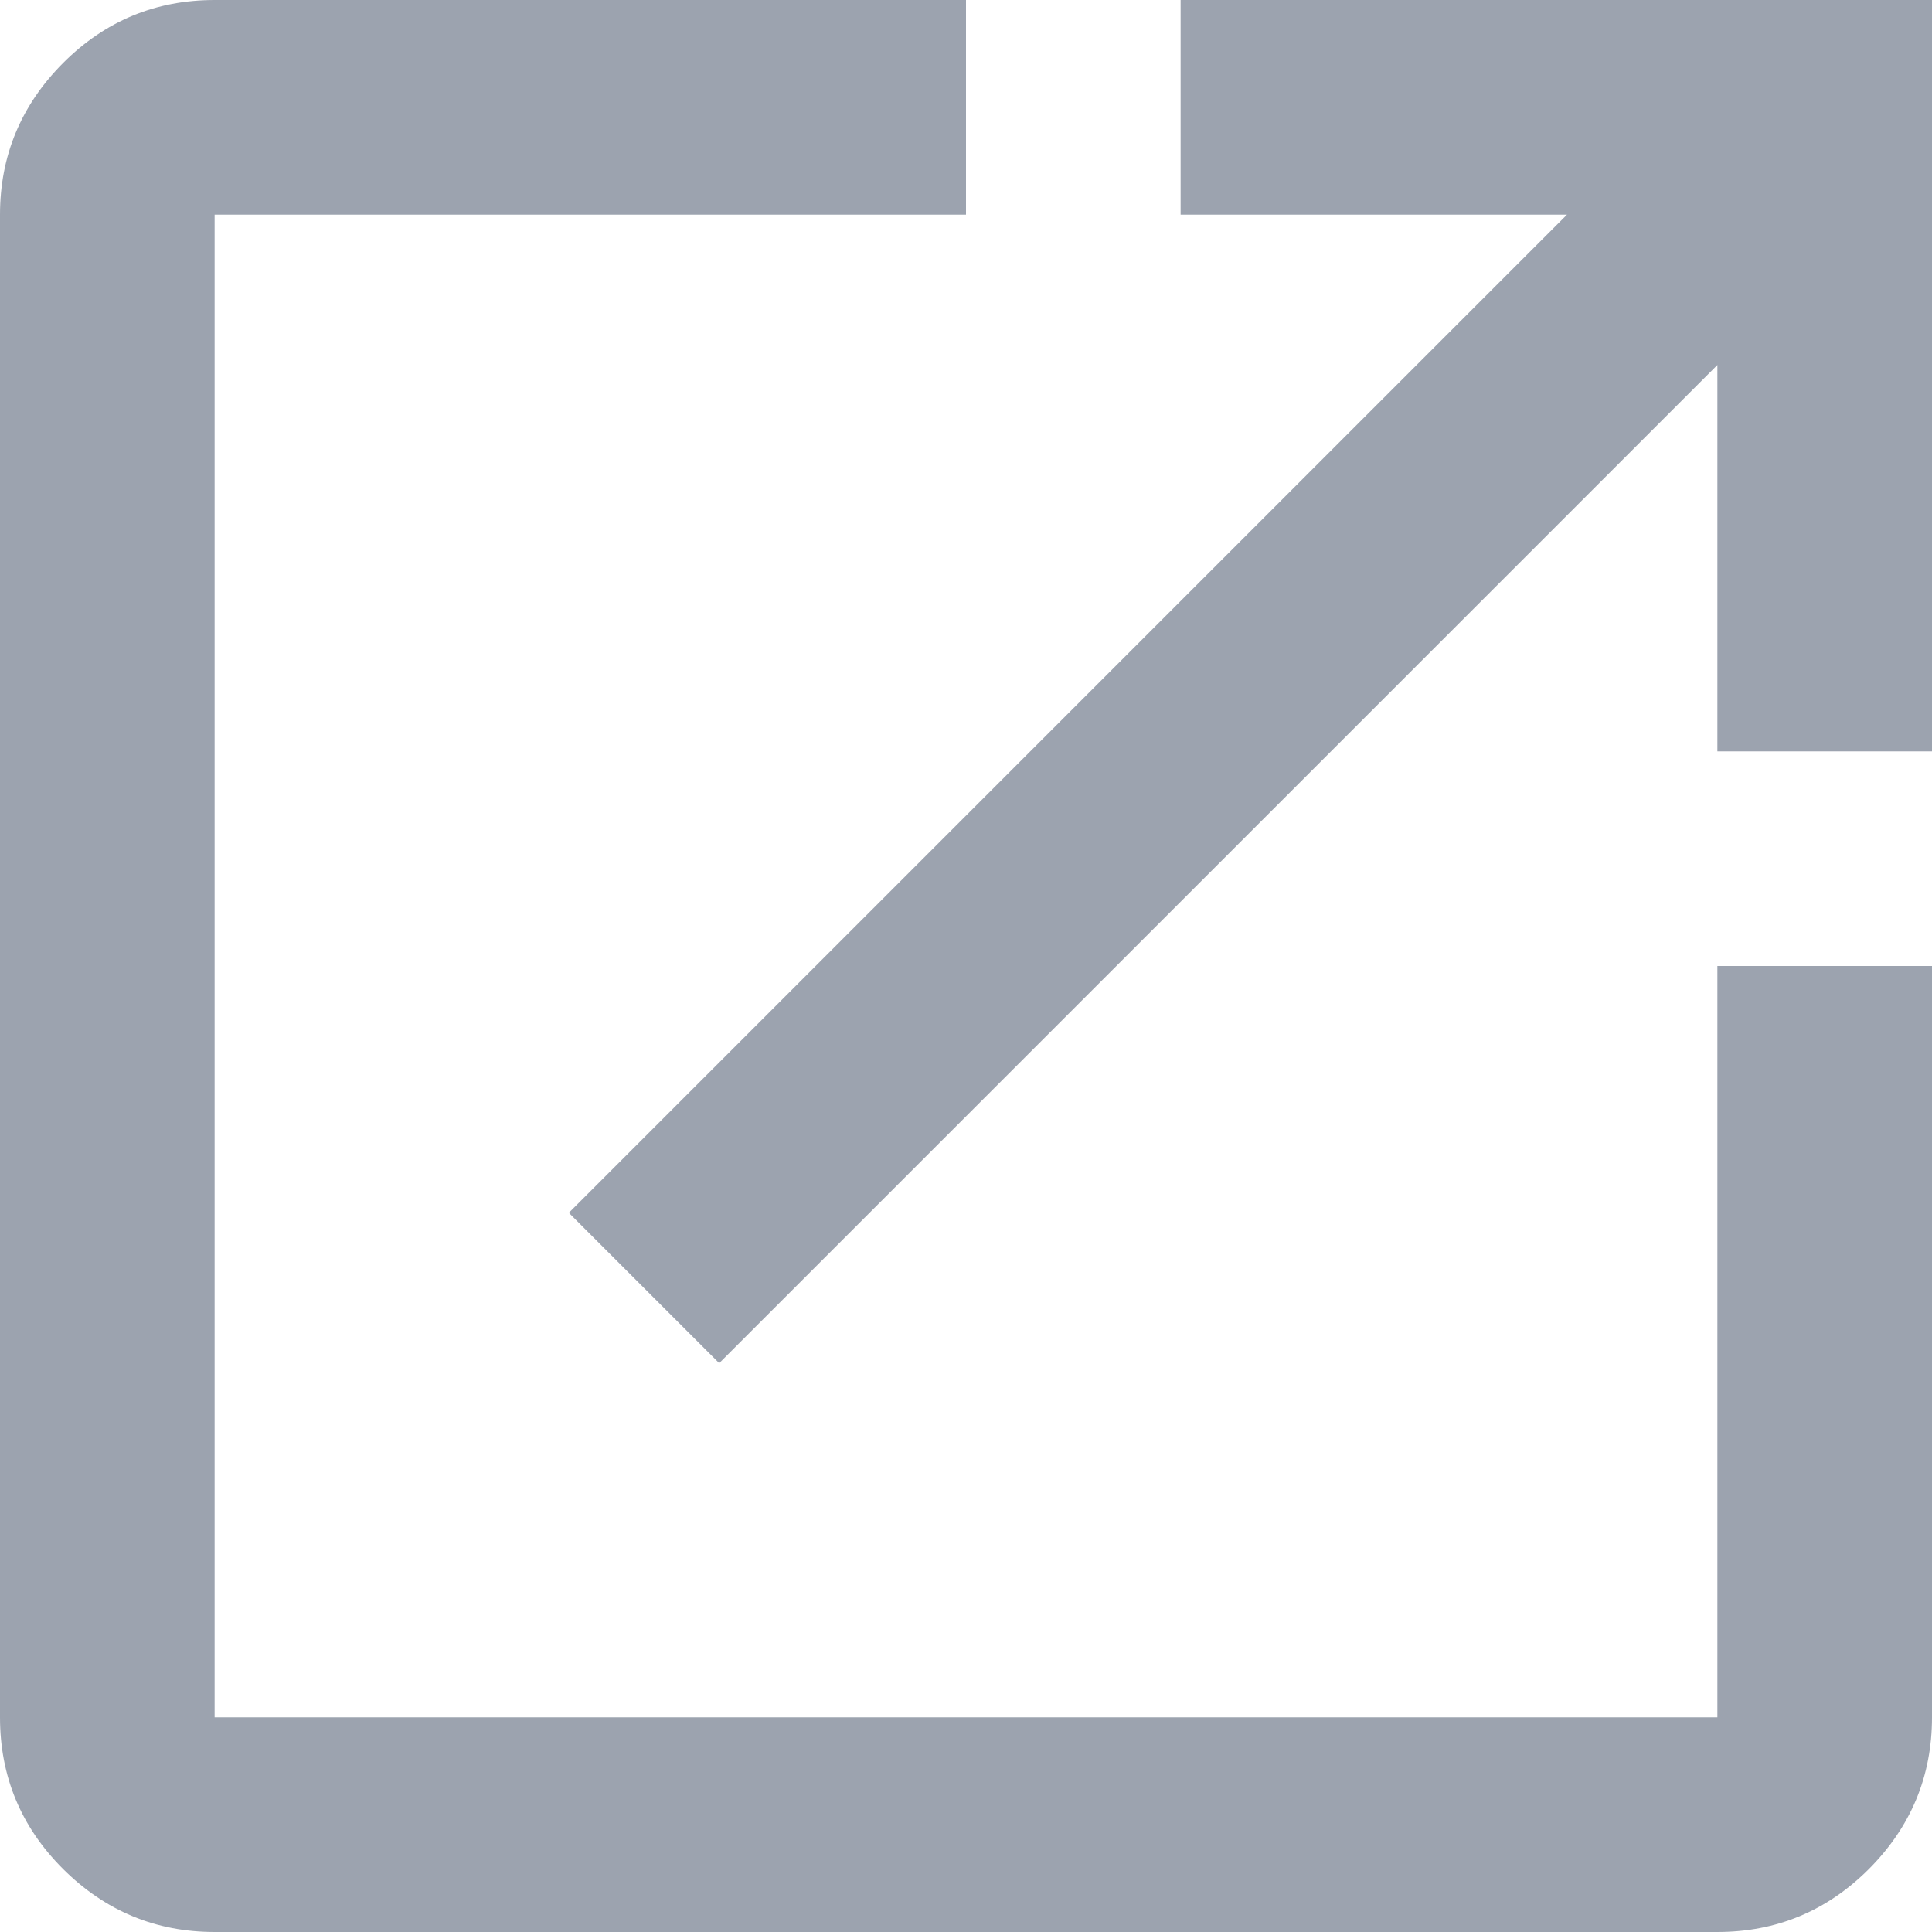
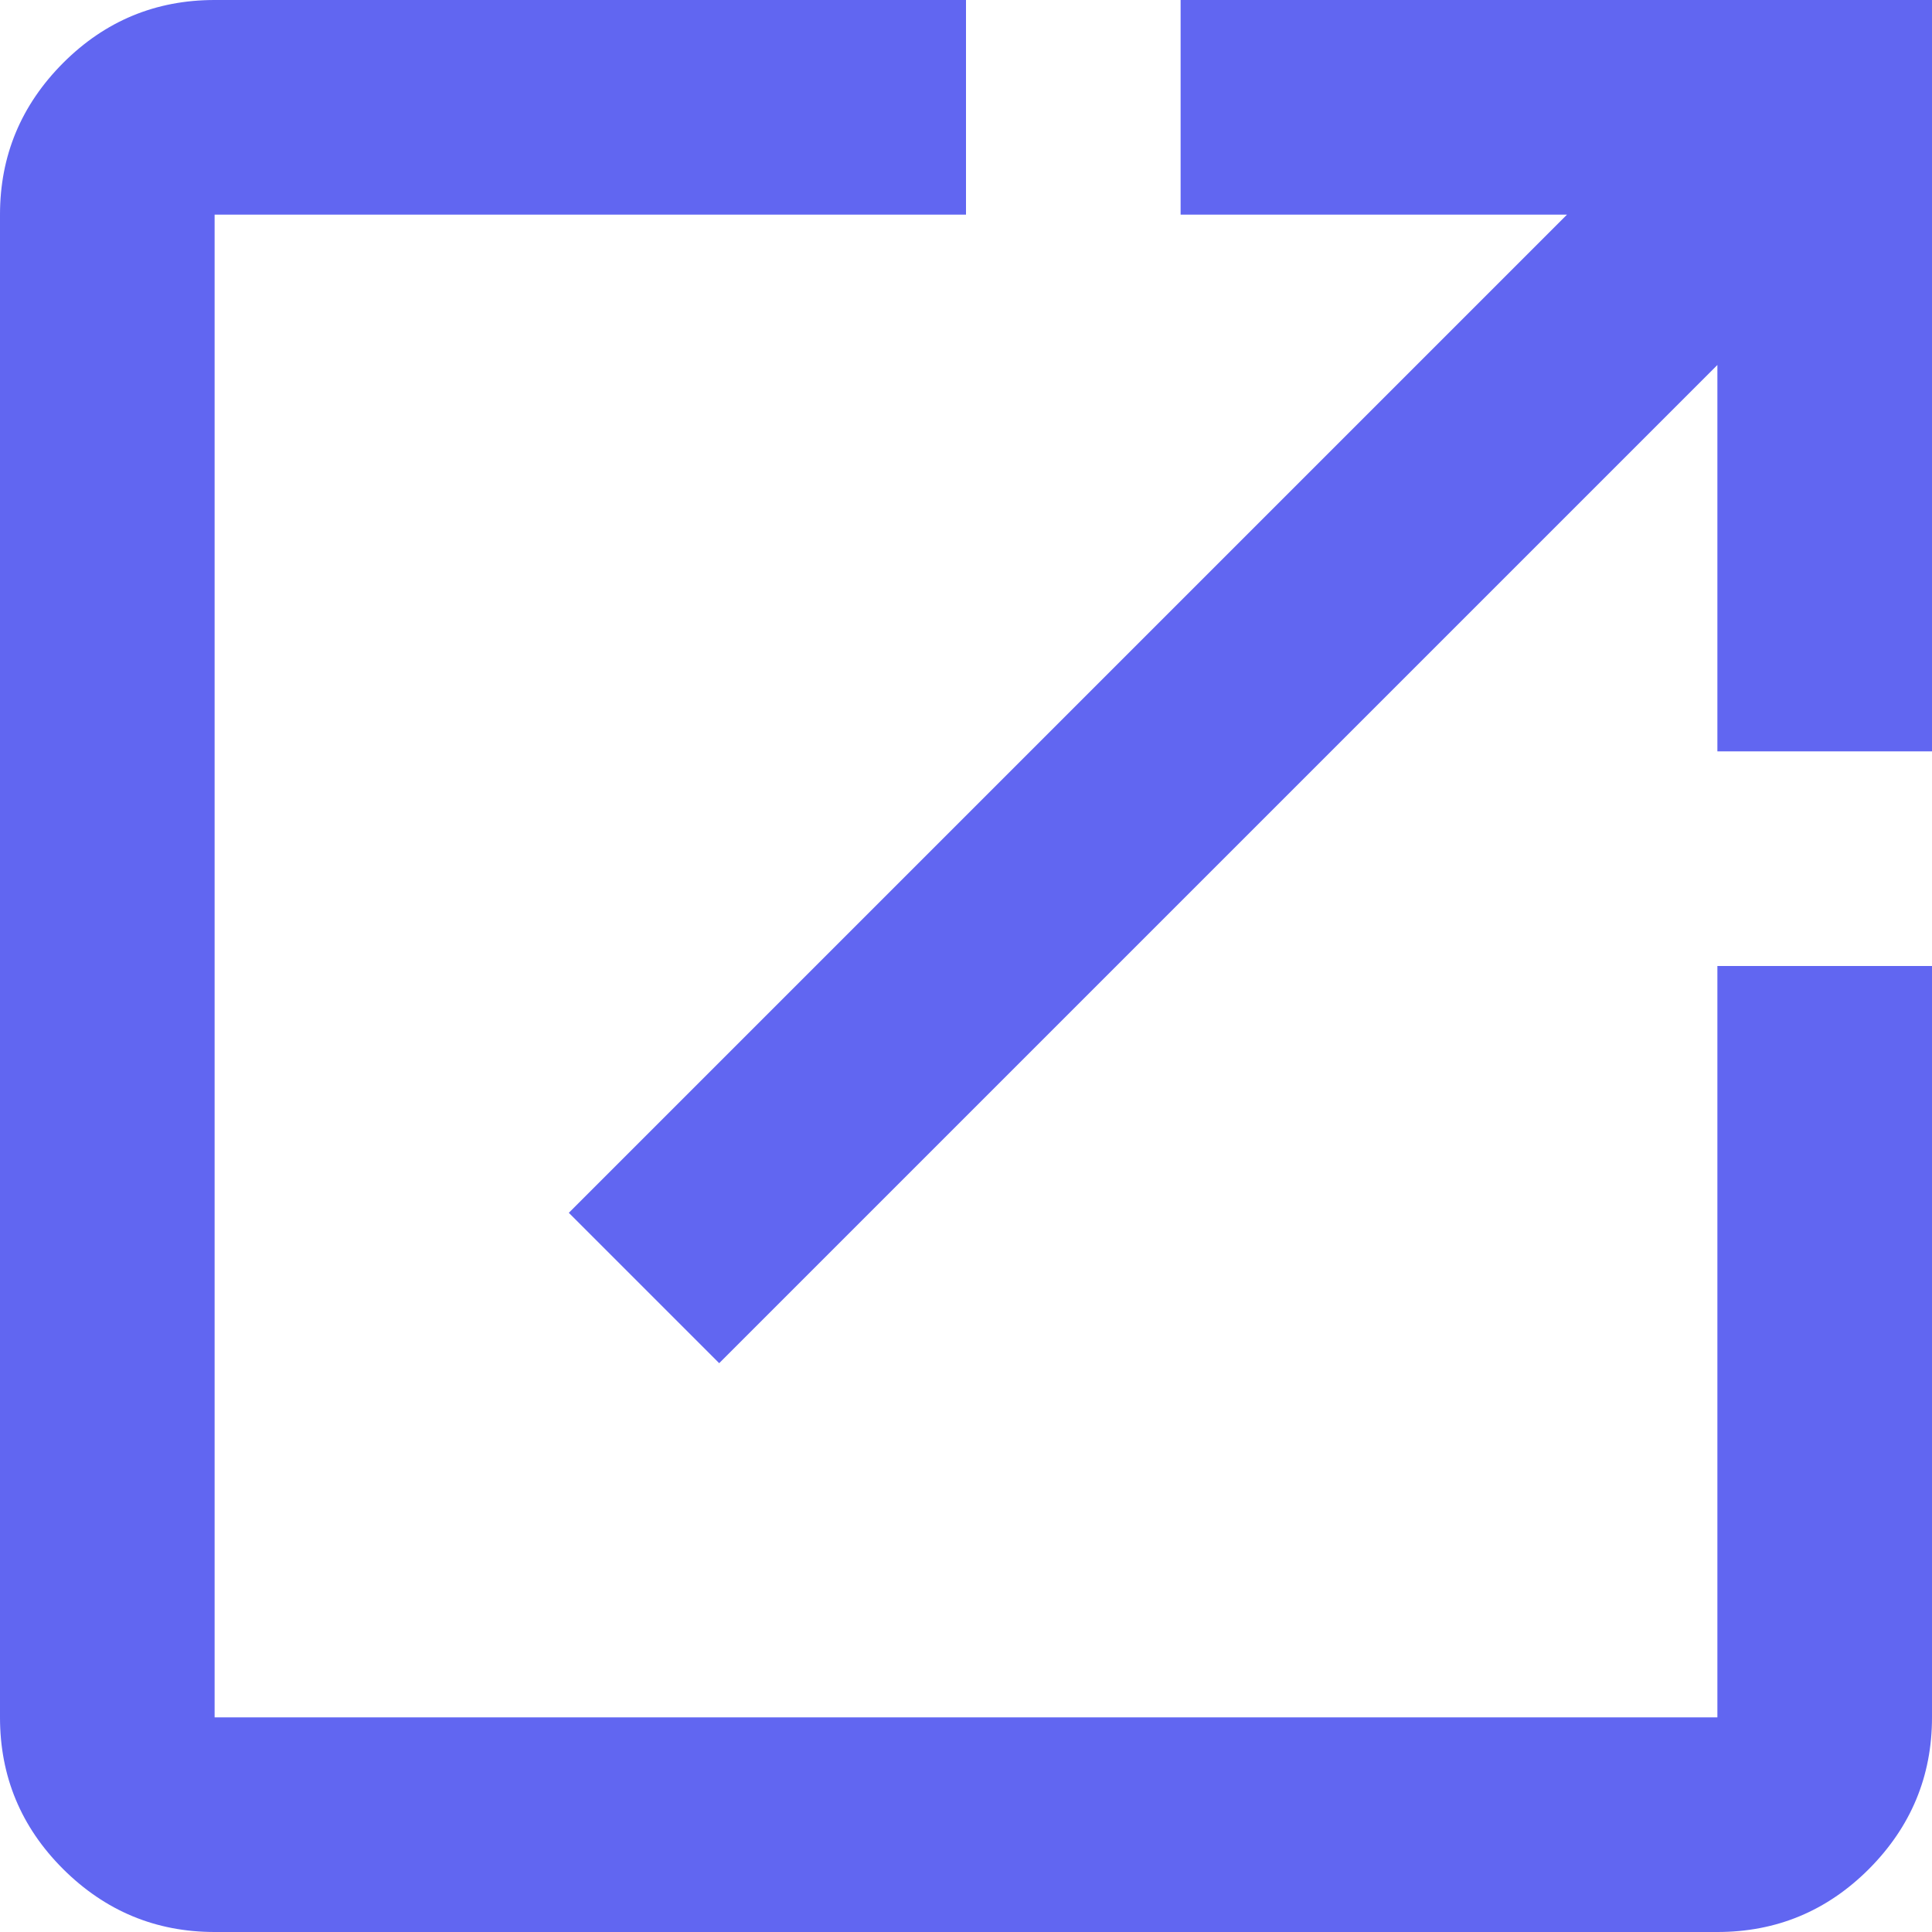
<svg xmlns="http://www.w3.org/2000/svg" width="12" height="12" viewBox="0 0 12 12" fill="none">
-   <path d="M1.333 12C0.967 12 0.653 11.869 0.391 11.608C0.13 11.347 -0 11.033 1.13186e-06 10.667V1.333C1.13186e-06 0.967 0.131 0.653 0.392 0.391C0.653 0.13 0.967 -0 1.333 1.13186e-06H6V1.333H1.333V10.667H10.667V6H12V10.667C12 11.033 11.869 11.347 11.608 11.609C11.347 11.87 11.033 12 10.667 12H1.333ZM4.467 8.467L3.533 7.533L9.733 1.333H7.333V1.13186e-06H12V4.667H10.667V2.267L4.467 8.467Z" fill="#9CA3AF" />
+   <path d="M1.333 12C0.967 12 0.653 11.869 0.391 11.608C0.13 11.347 -0 11.033 1.13186e-06 10.667V1.333C1.13186e-06 0.967 0.131 0.653 0.392 0.391C0.653 0.13 0.967 -0 1.333 1.13186e-06H6V1.333H1.333V10.667H10.667V6H12V10.667C12 11.033 11.869 11.347 11.608 11.609C11.347 11.87 11.033 12 10.667 12H1.333ZM4.467 8.467L3.533 7.533L9.733 1.333H7.333V1.13186e-06H12V4.667H10.667V2.267L4.467 8.467Z" fill="#6166f1" />
</svg>
